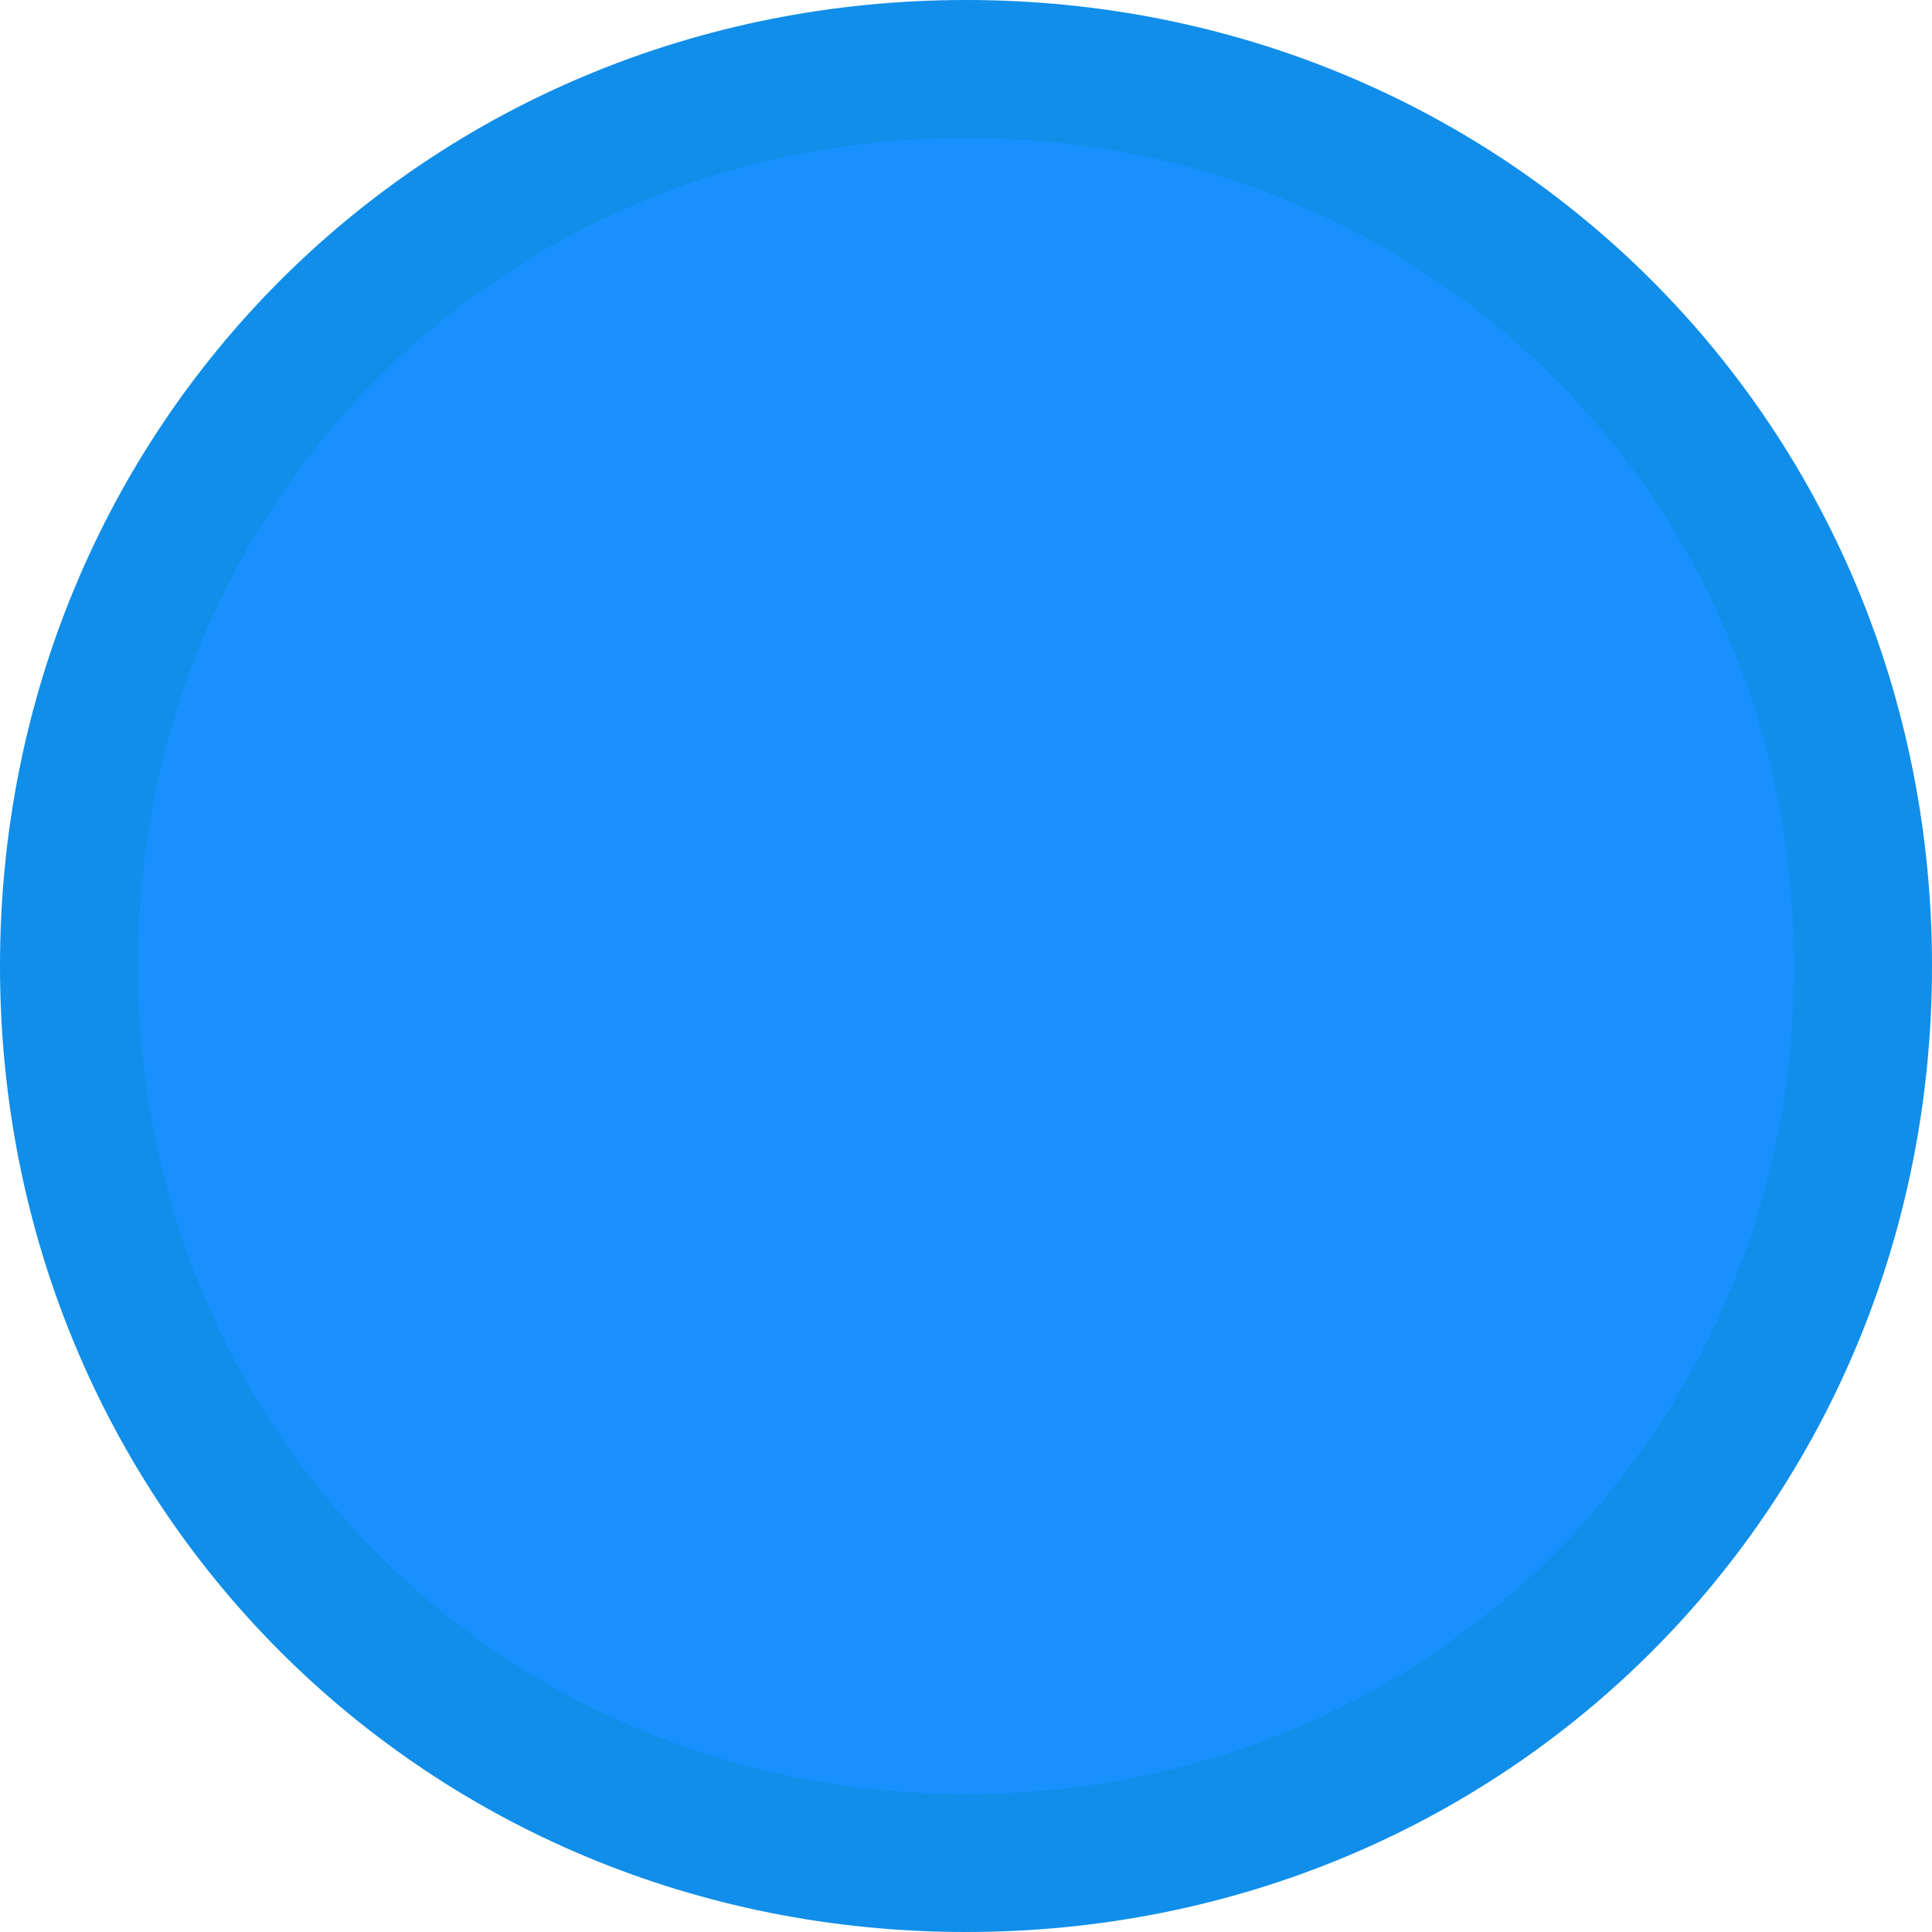
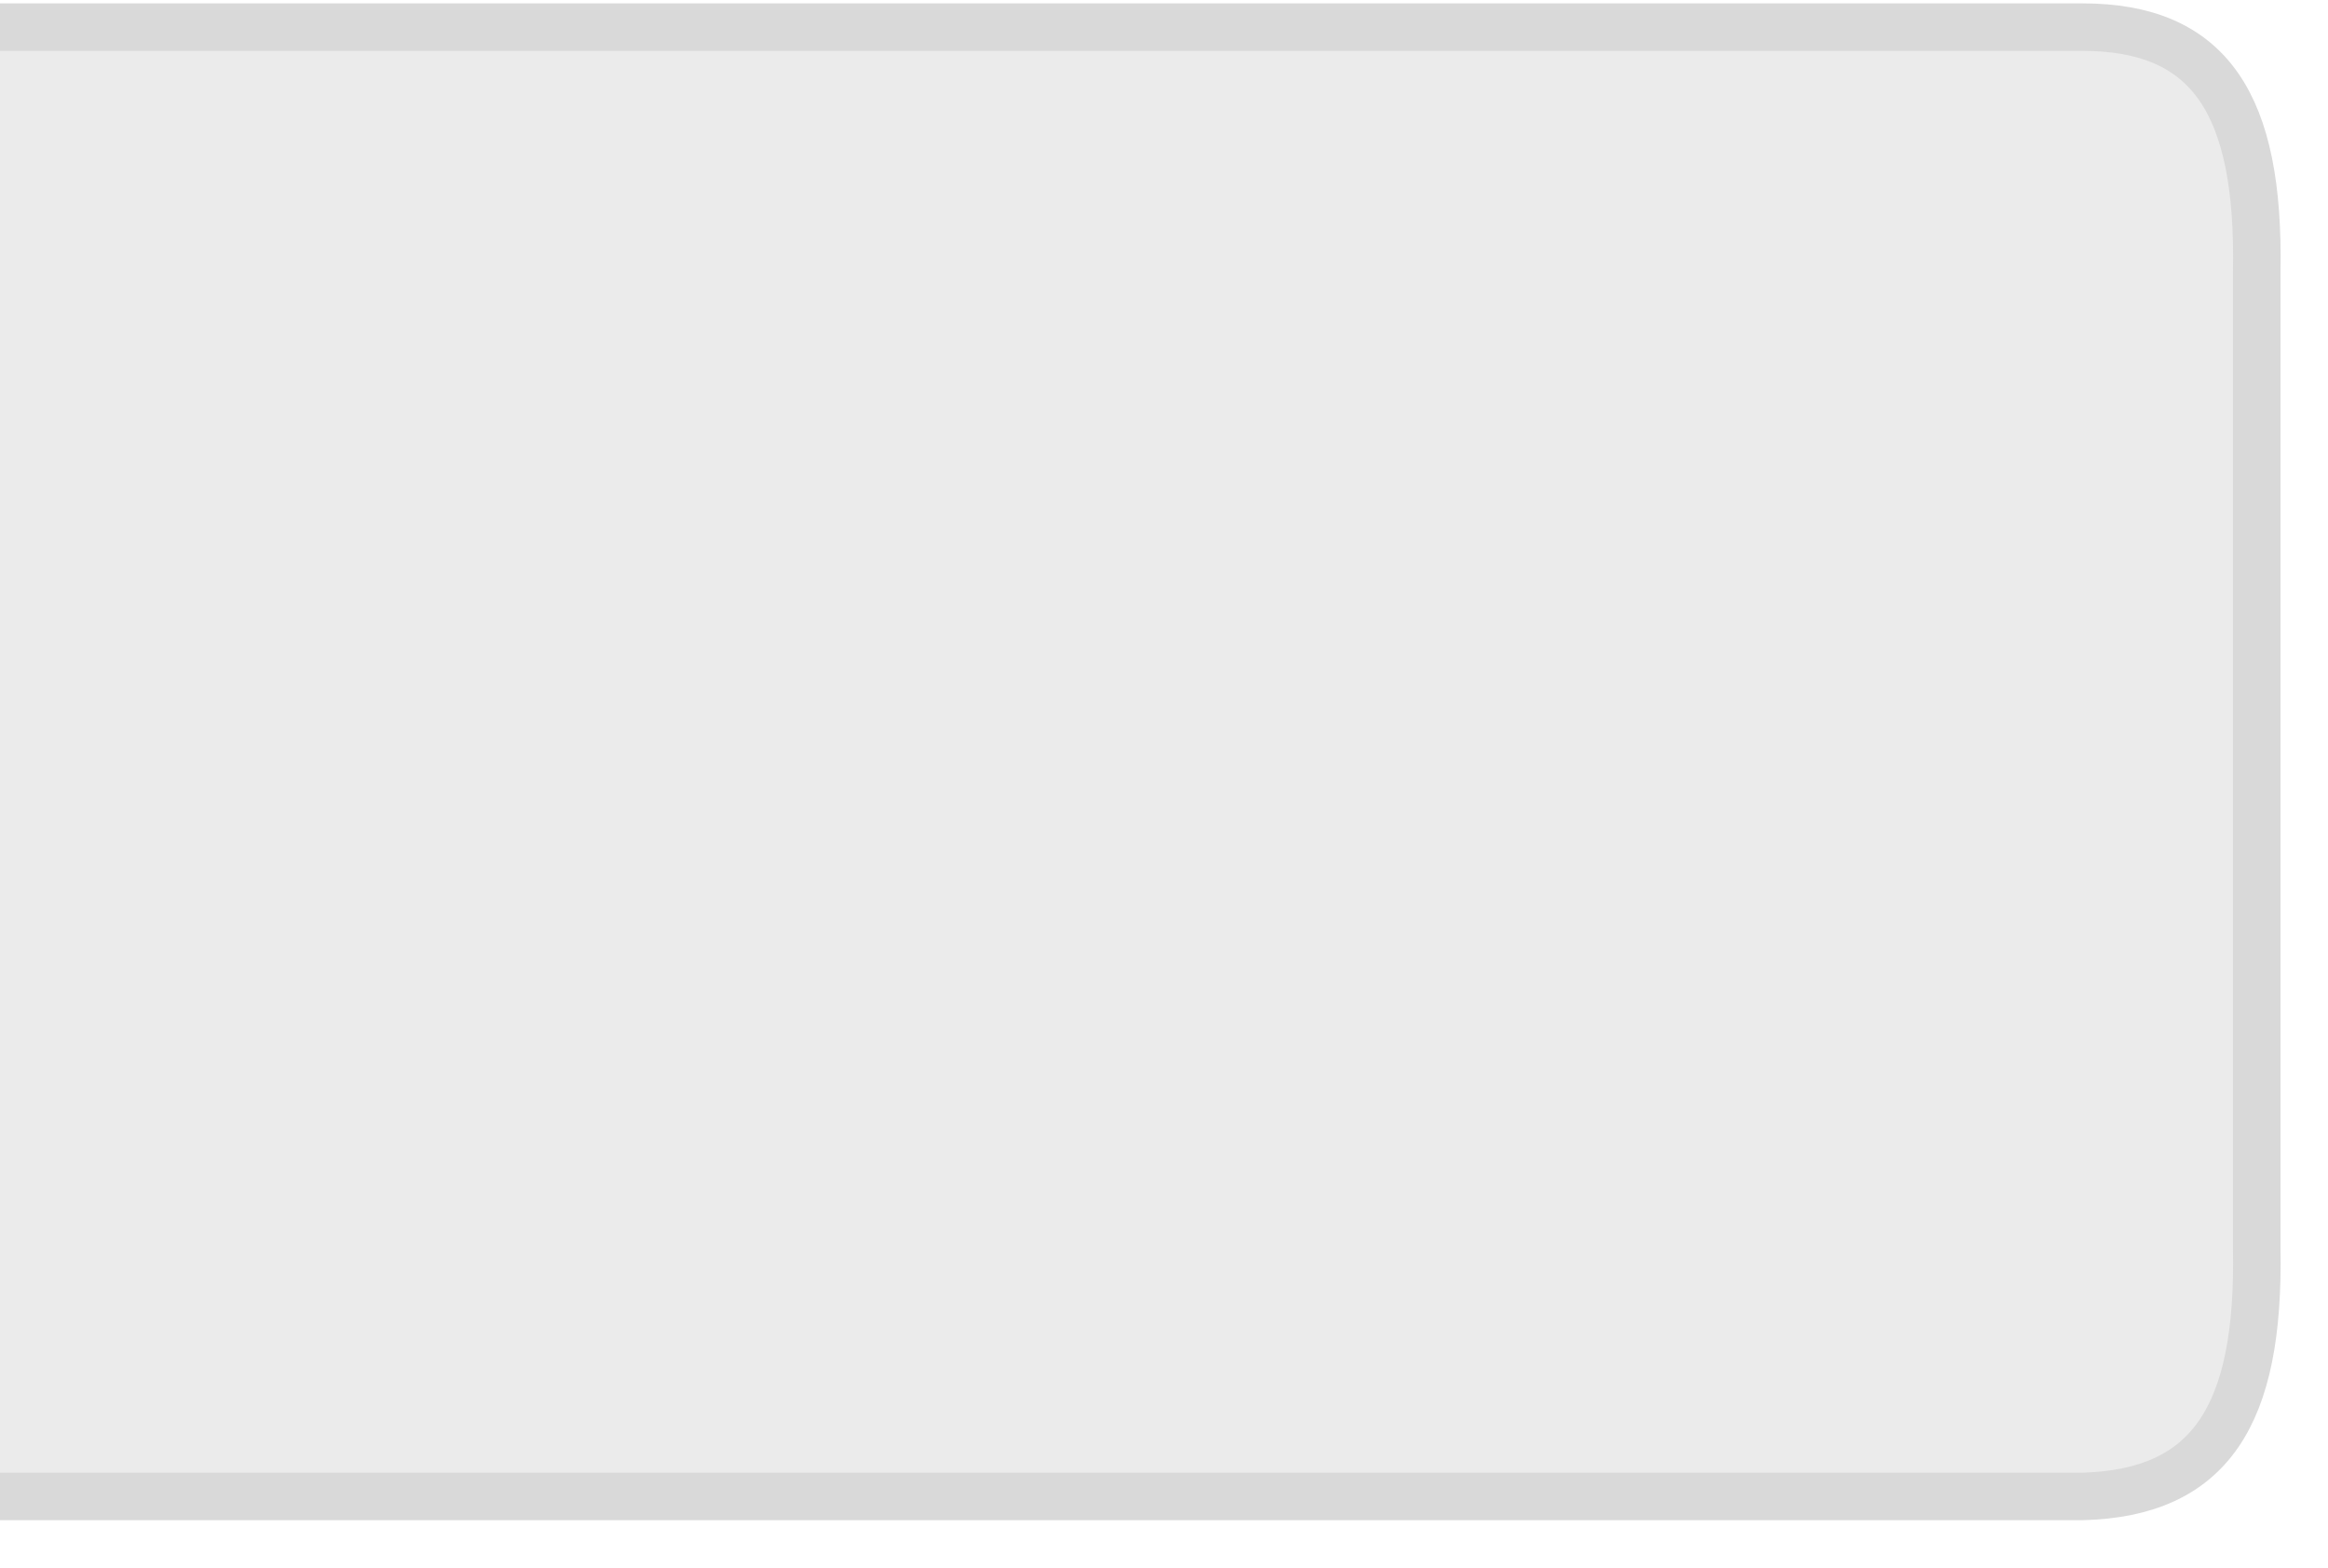
- <svg xmlns="http://www.w3.org/2000/svg" version="1.1" width="28px" height="28px">
-   <g transform="matrix(1 0 0 1 -3837 -7248 )">
-     <path d="M 3851 7249  C 3858.28 7249  3864 7254.72  3864 7262  C 3864 7269.28  3858.28 7275  3851 7275  C 3843.72 7275  3838 7269.28  3838 7262  C 3838 7254.72  3843.72 7249  3851 7249  Z " fill-rule="nonzero" fill="#1890ff" stroke="none" />
-     <path d="M 3851 7249  C 3858.28 7249  3864 7254.72  3864 7262  C 3864 7269.28  3858.28 7275  3851 7275  C 3843.72 7275  3838 7269.28  3838 7262  C 3838 7254.72  3843.72 7249  3851 7249  Z " stroke-width="2" stroke="#108ee9" fill="none" />
+ <svg xmlns="http://www.w3.org/2000/svg" version="1.1" width="49px" height="33px">
+   <g transform="matrix(1 0 0 1 -3310 -5760 )">
+     <path d="M 47.5 26.286  L 47.5 5.714  C 47.564 2.194  46.518 0.571  43.83 0.571  L 0 0.571  L 0 31.5  L 43.83 31.5  C 46.518 31.429  47.564 29.806  47.5 26.286  Z " fill-rule="nonzero" fill="#ebebeb" stroke="none" transform="matrix(1 0 0 1 3310 5760 )" />
+     <path d="M 0 31.5  L 43.83 31.5  C 46.518 31.429  47.564 29.806  47.5 26.286  L 47.5 5.714  C 47.564 2.194  46.518 0.571  43.83 0.571  L 0 0.571  " stroke-width="1" stroke="#d9d9d9" fill="none" transform="matrix(1 0 0 1 3310 5760 )" />
  </g>
</svg>
